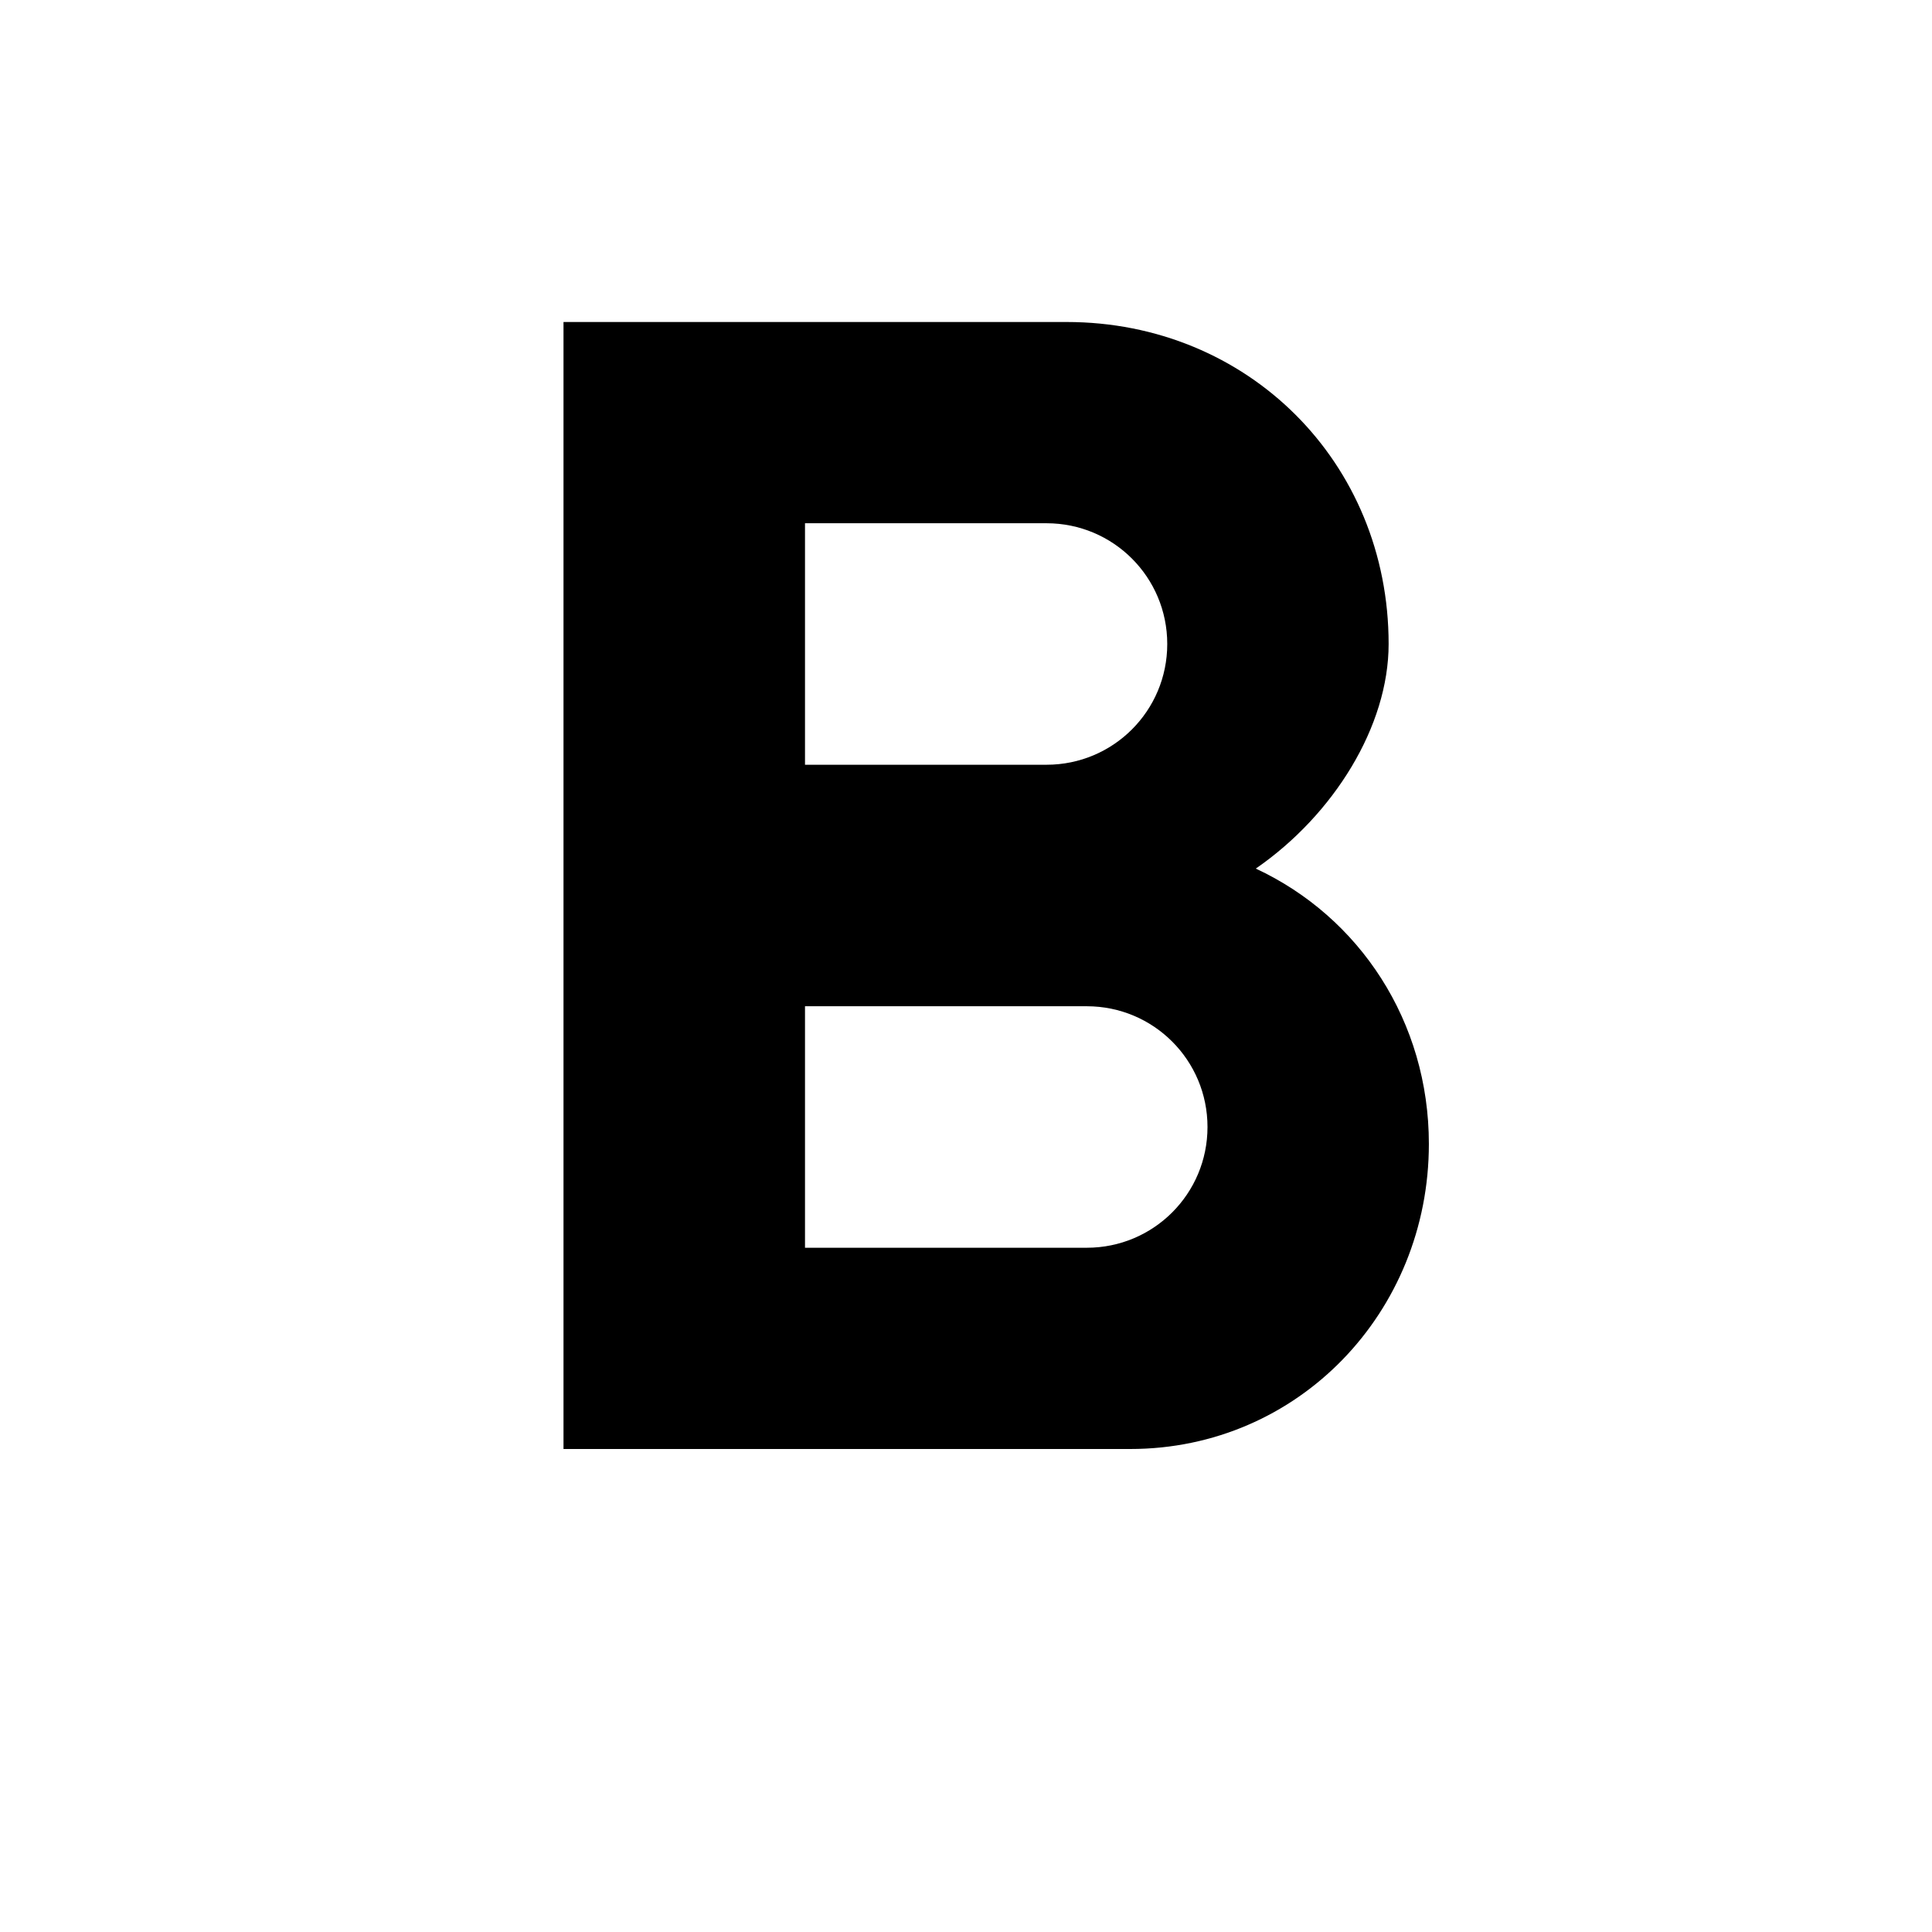
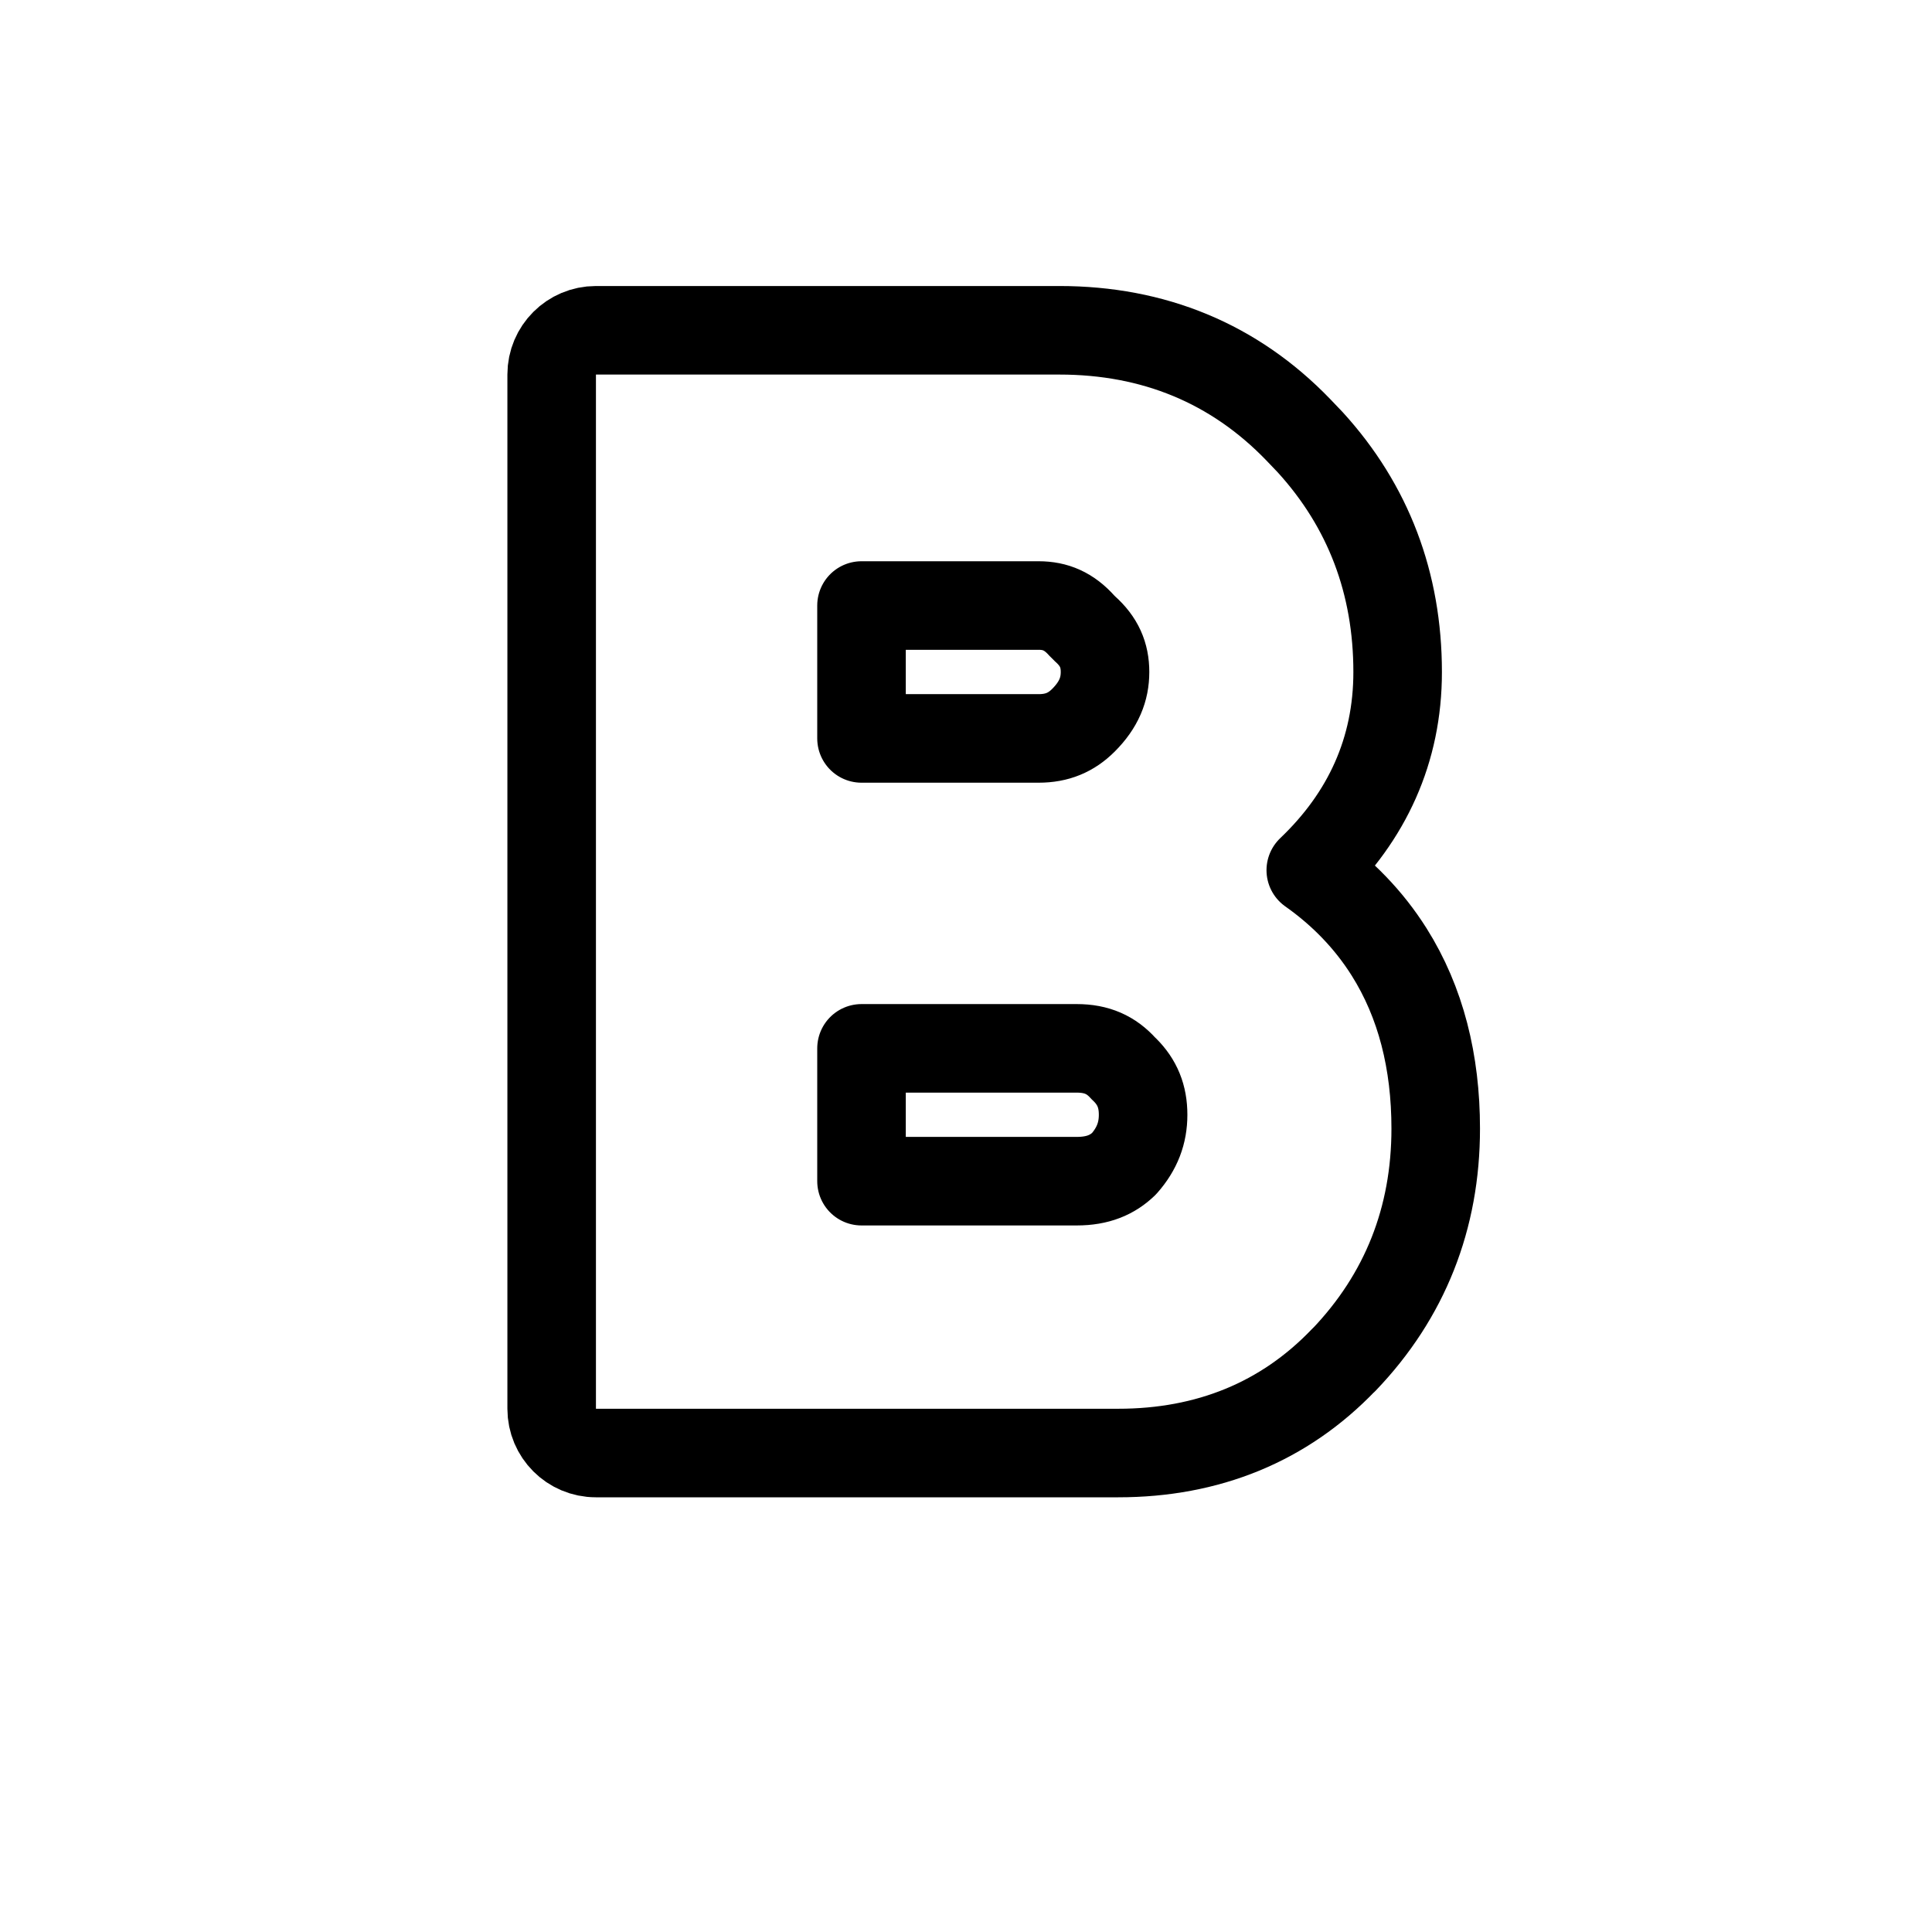
- <svg xmlns="http://www.w3.org/2000/svg" fill="currentColor" viewBox="0 0 24 24">
-   <path d="M15.6 10.79c.97-.67 1.65-1.77 1.65-2.79 0-2.26-1.75-4-4-4H7v14h7.04c2.09 0 3.71-1.7 3.71-3.79 0-1.52-.86-2.82-2.15-3.42zM10 6.5h3c.83 0 1.5.67 1.5 1.5s-.67 1.5-1.5 1.5h-3v-3zm3.5 9H10v-3h3.5c.83 0 1.5.67 1.5 1.5s-.67 1.5-1.5 1.5z" />
+ <svg xmlns="http://www.w3.org/2000/svg" width="24" height="24" viewBox="0 0 24 24" fill="none">
+   <path d="M13.16 4.103C14.331 4.103 15.332 4.514 16.127 5.338L16.276 5.494C16.999 6.287 17.362 7.247 17.362 8.348C17.362 9.32 16.983 10.143 16.283 10.81C16.678 11.089 17.005 11.427 17.256 11.825C17.651 12.452 17.835 13.192 17.835 14.02C17.835 15.132 17.454 16.1 16.694 16.893L16.693 16.892C15.952 17.667 15.003 18.05 13.891 18.05H7.402C7.099 18.05 6.853 17.804 6.853 17.5V4.652C6.853 4.349 7.099 4.103 7.402 4.103H13.16ZM10.702 14.673H13.375C13.64 14.673 13.82 14.594 13.963 14.456C14.127 14.27 14.2 14.075 14.2 13.848C14.2 13.618 14.127 13.443 13.975 13.291C13.968 13.284 13.961 13.278 13.954 13.271C13.805 13.105 13.627 13.023 13.375 13.023H10.702V14.673ZM10.702 9.173H12.902C13.132 9.173 13.307 9.099 13.459 8.947C13.652 8.754 13.727 8.561 13.727 8.348C13.727 8.137 13.655 7.969 13.479 7.812C13.465 7.799 13.451 7.785 13.438 7.771C13.281 7.595 13.113 7.522 12.902 7.522H10.702V9.173Z" stroke="currentColor" stroke-width="1.1" stroke-linecap="round" stroke-linejoin="round" />
</svg>
